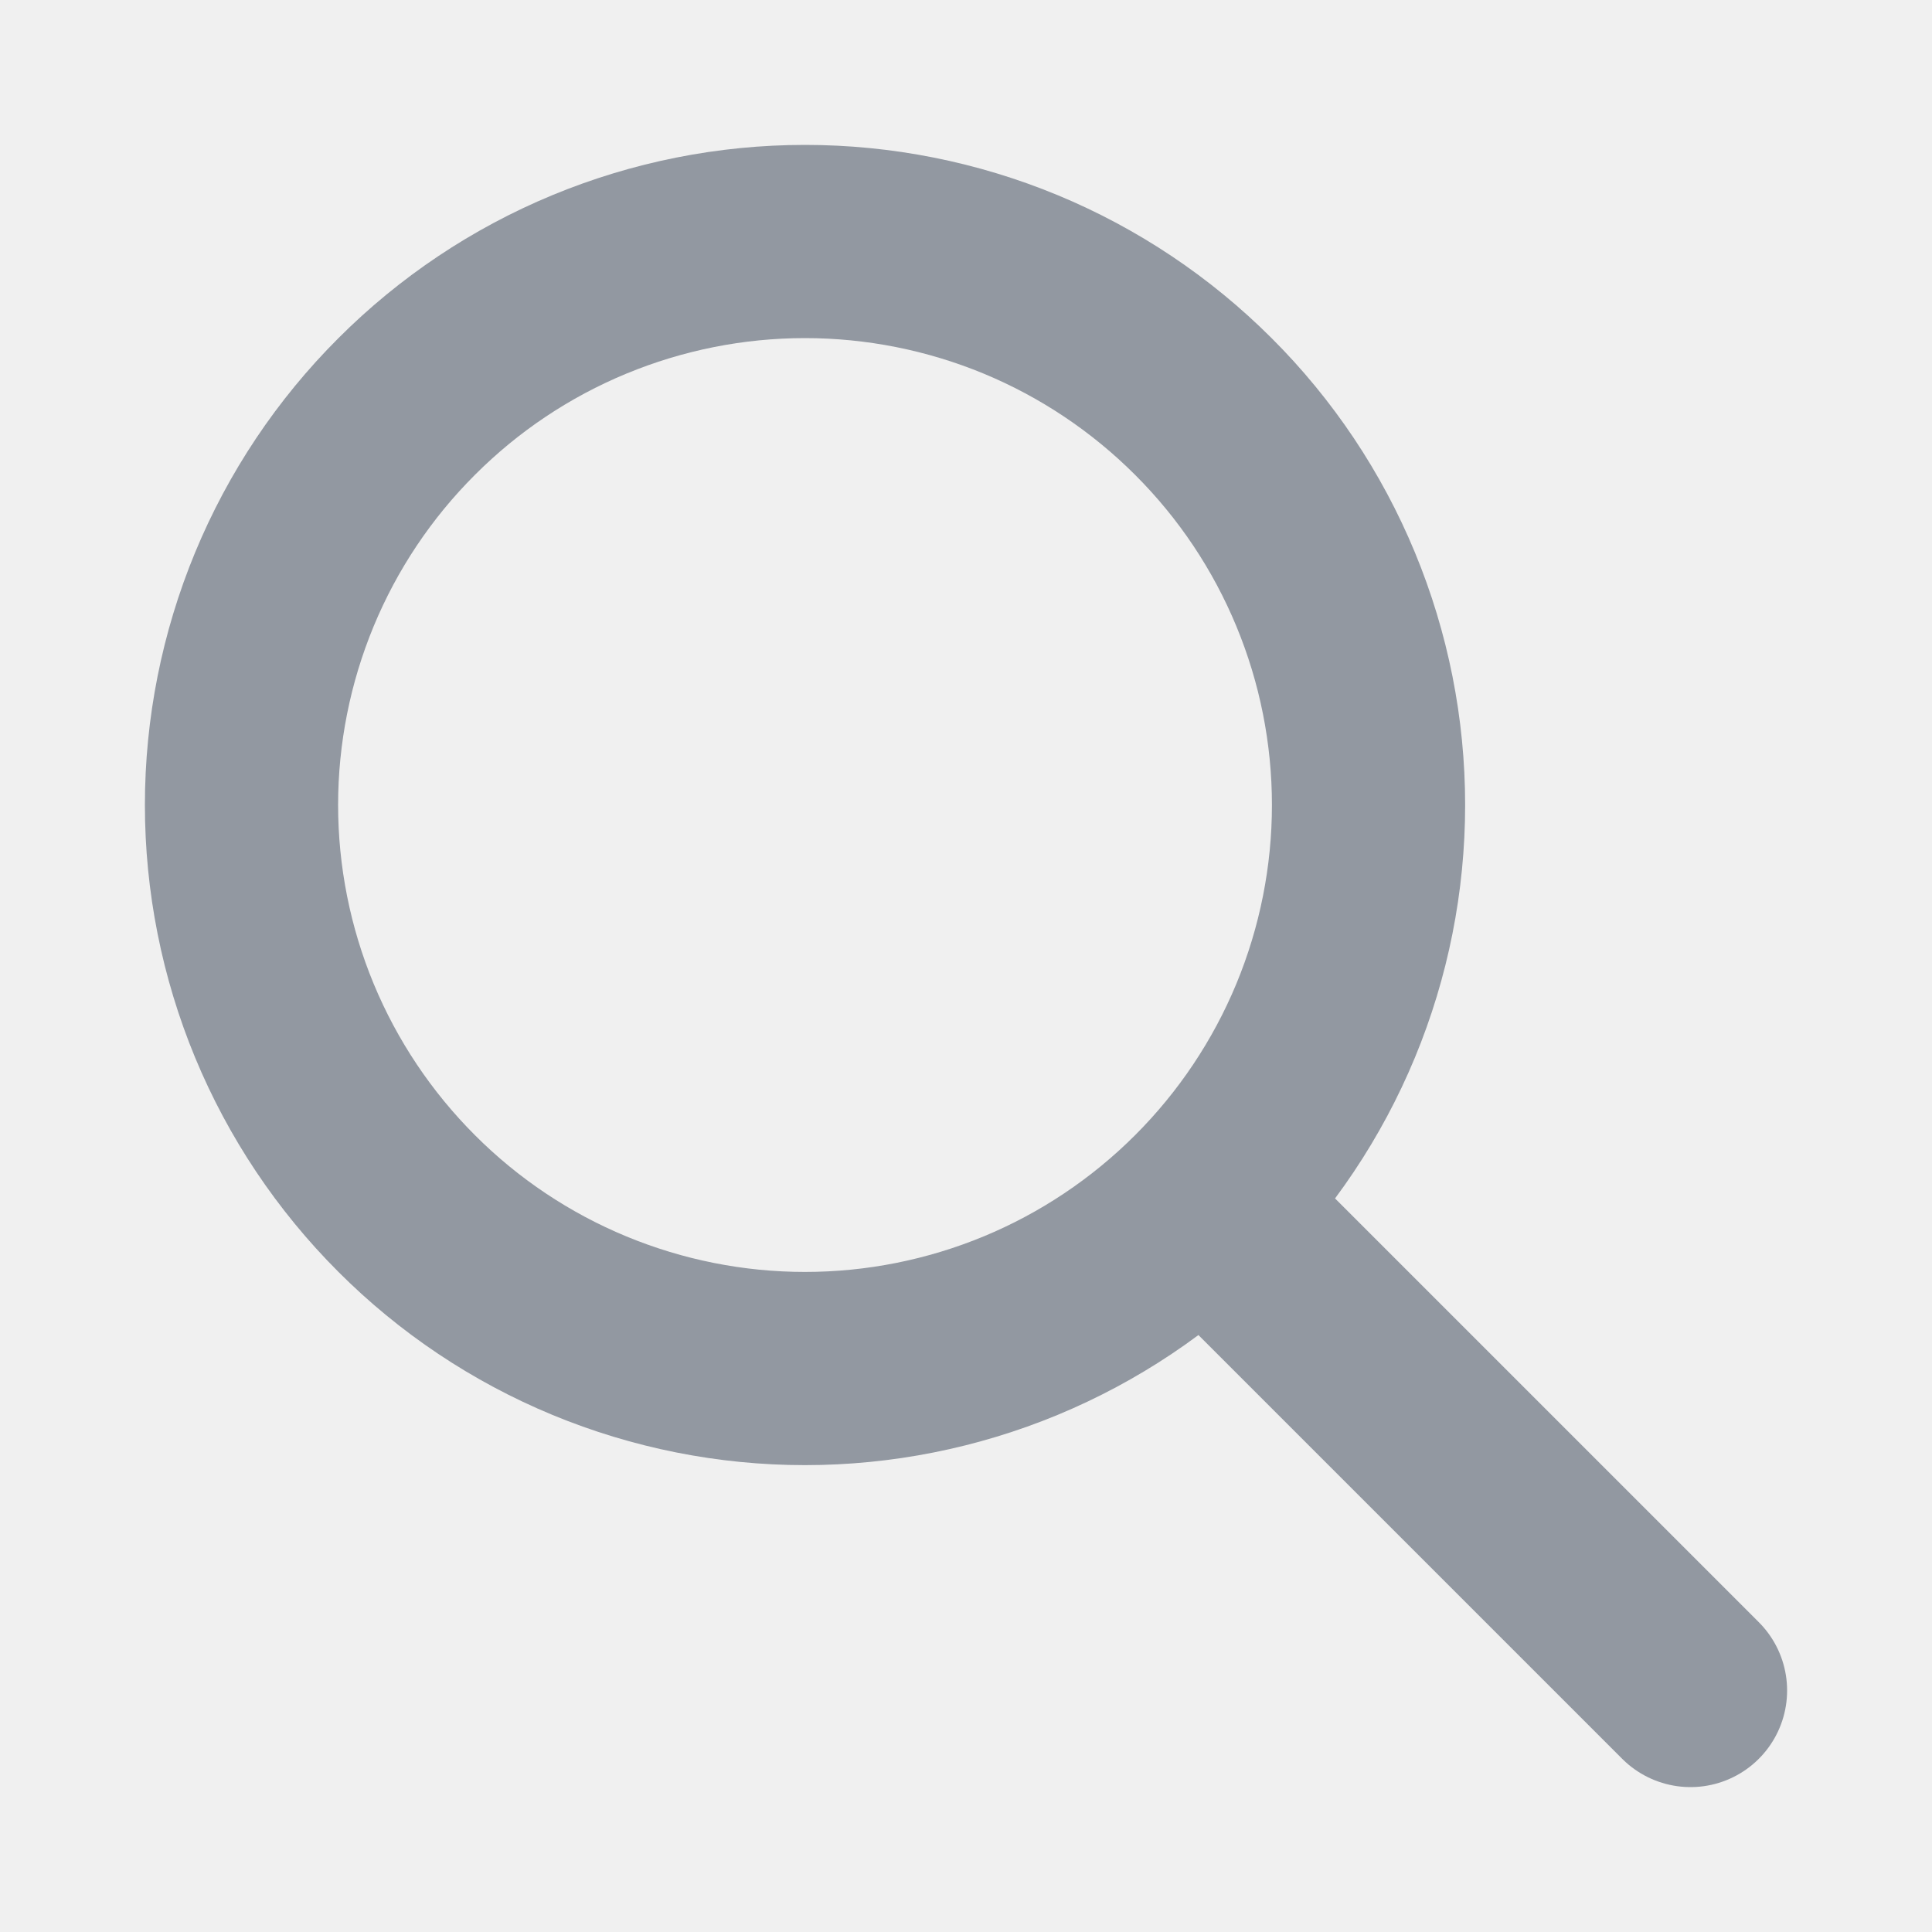
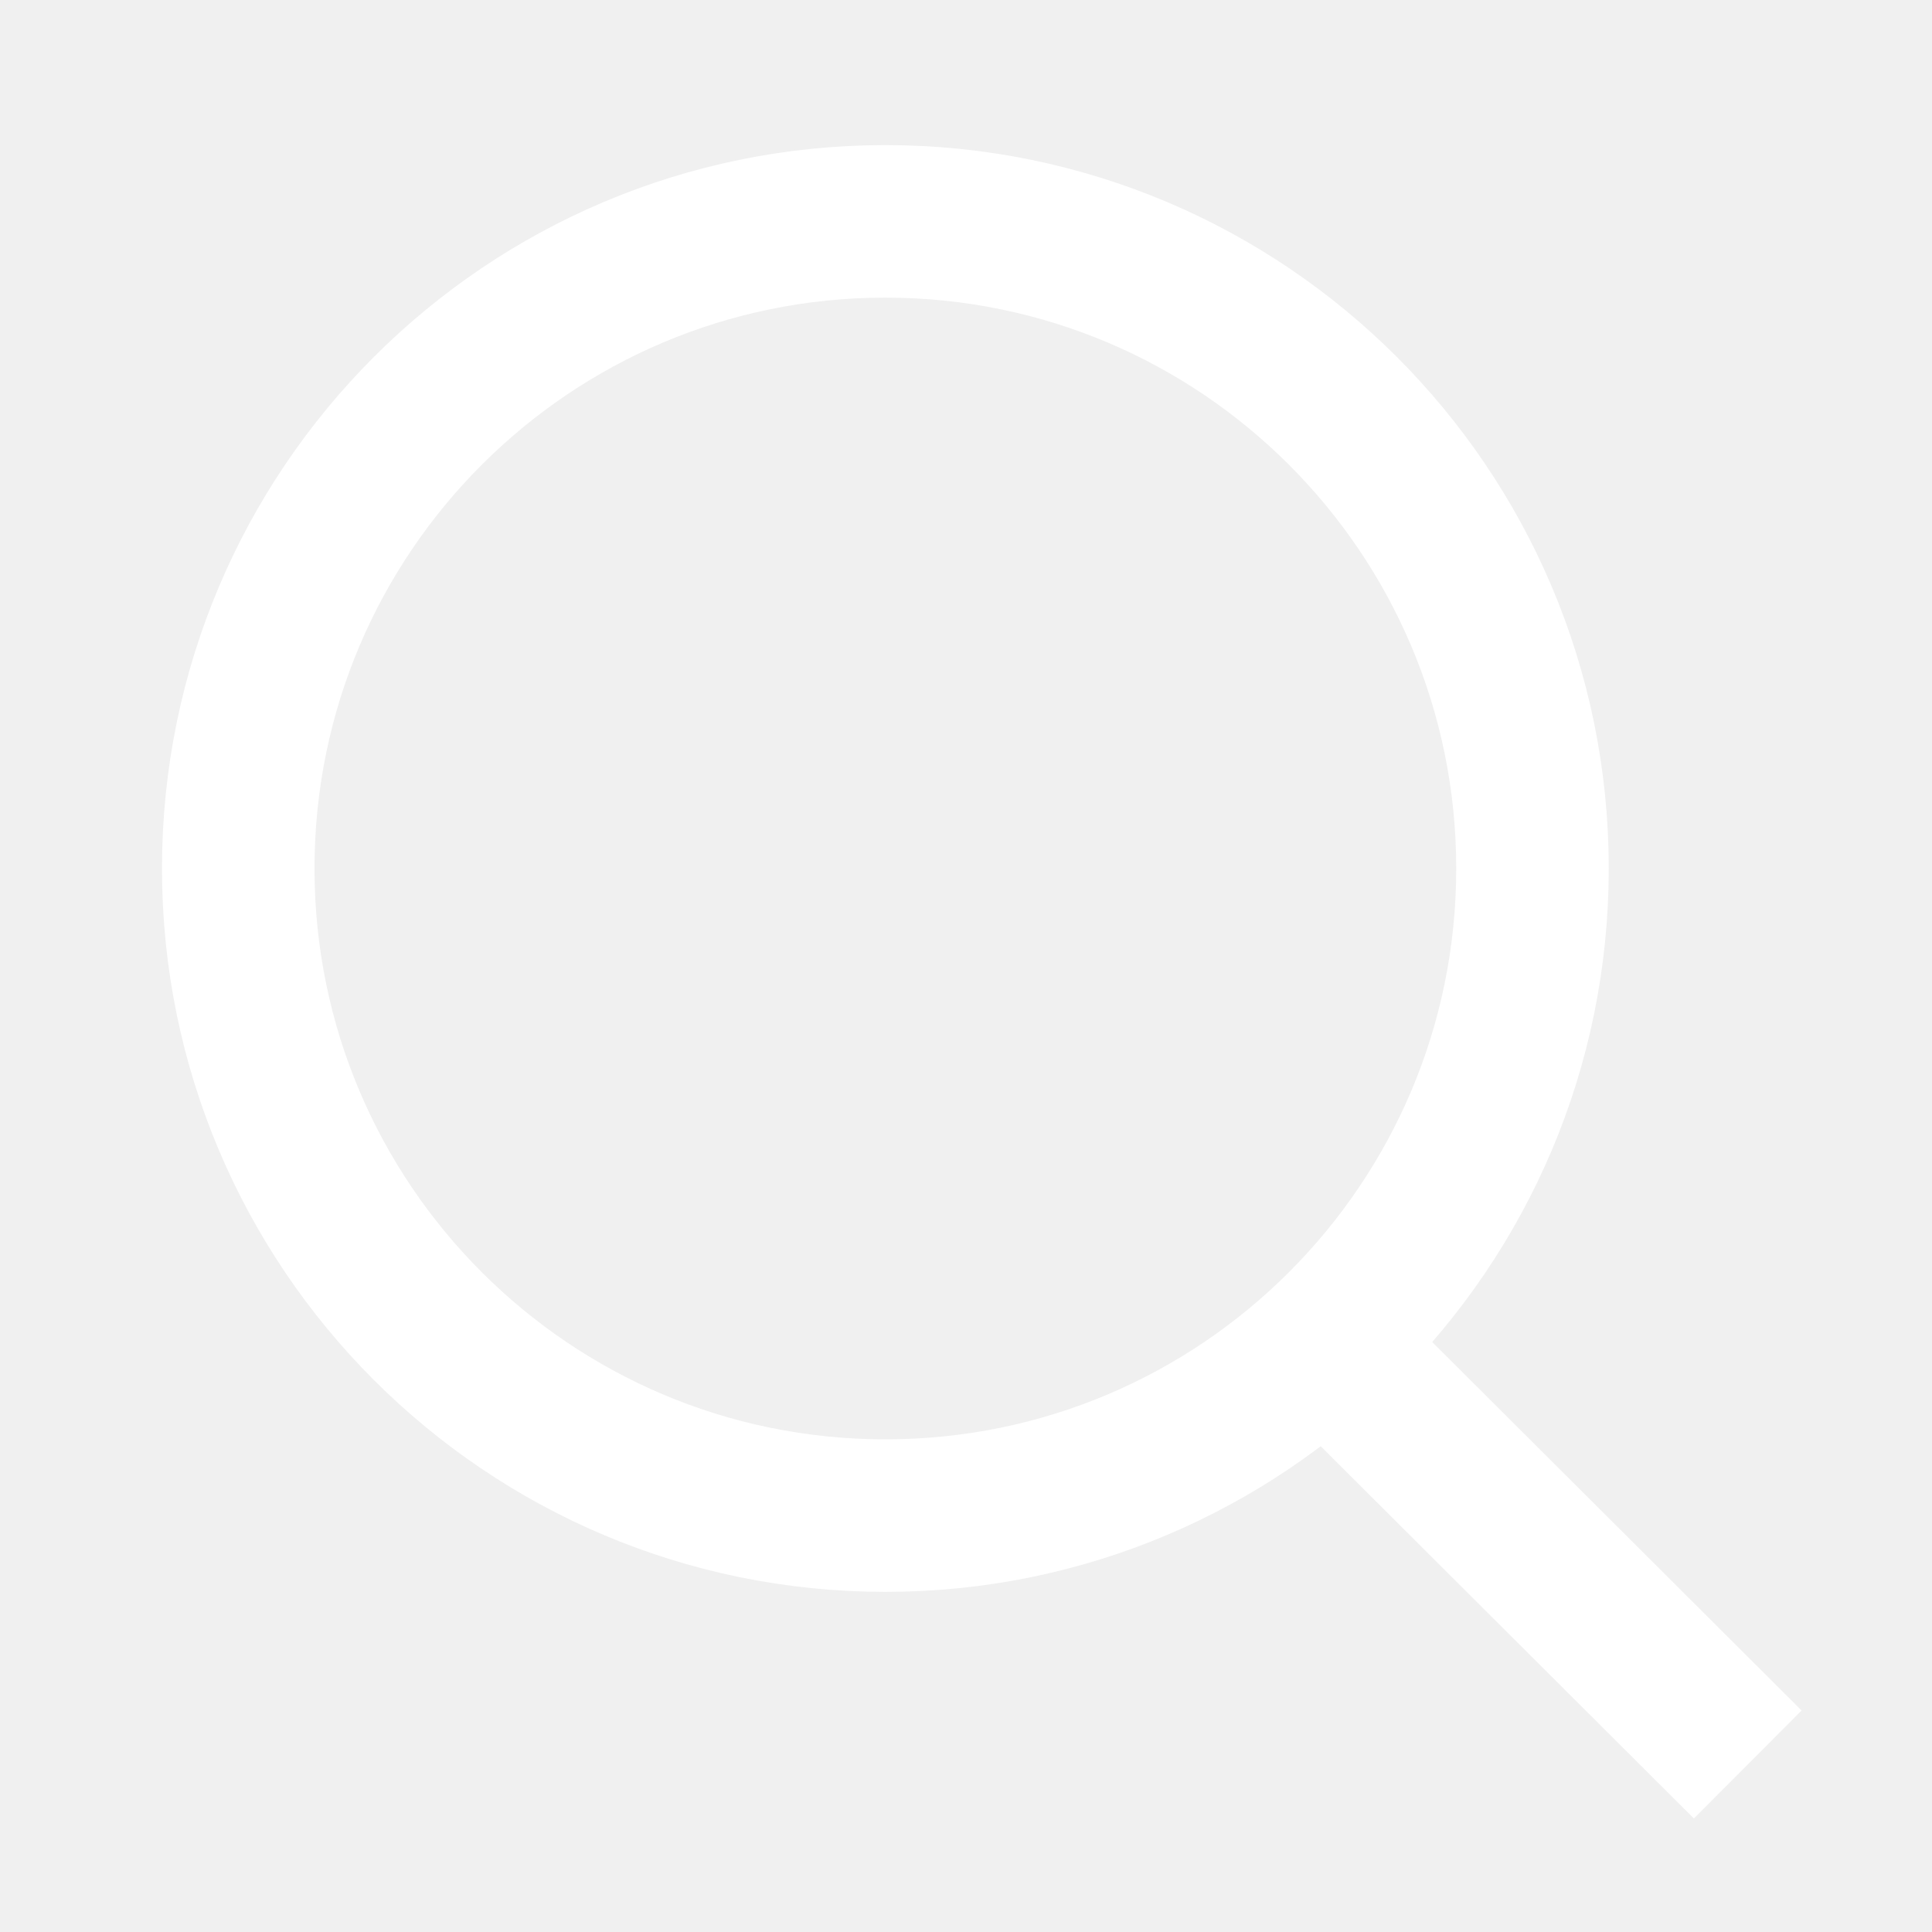
- <svg xmlns="http://www.w3.org/2000/svg" width="20" height="20" viewBox="0 0 20 20" fill="none">
-   <path d="M17.5 17.5L12.5 12.5M2.5 8.333C2.5 9.099 2.651 9.858 2.944 10.566C3.237 11.273 3.667 11.916 4.209 12.458C4.75 13 5.393 13.43 6.101 13.723C6.809 14.016 7.567 14.167 8.333 14.167C9.099 14.167 9.858 14.016 10.566 13.723C11.273 13.43 11.916 13 12.458 12.458C13 11.916 13.43 11.273 13.723 10.566C14.016 9.858 14.167 9.099 14.167 8.333C14.167 7.567 14.016 6.809 13.723 6.101C13.43 5.393 13 4.75 12.458 4.209C11.916 3.667 11.273 3.237 10.566 2.944C9.858 2.651 9.099 2.5 8.333 2.5C7.567 2.5 6.809 2.651 6.101 2.944C5.393 3.237 4.75 3.667 4.209 4.209C3.667 4.75 3.237 5.393 2.944 6.101C2.651 6.809 2.5 7.567 2.5 8.333Z" stroke="#354052" stroke-opacity="0.5" stroke-width="2" stroke-linecap="round" stroke-linejoin="round" />
+ <svg xmlns="http://www.w3.org/2000/svg" width="19" height="19" viewBox="0 0 19 19" fill="none">
+   <circle cx="8.707" cy="8.541" r="6.364" stroke="white" stroke-width="1.5" stroke-linecap="square" />
+   <path d="M13.052 13.227L16.657 16.823" stroke="white" stroke-width="1.5" stroke-linecap="square" />
</svg>
